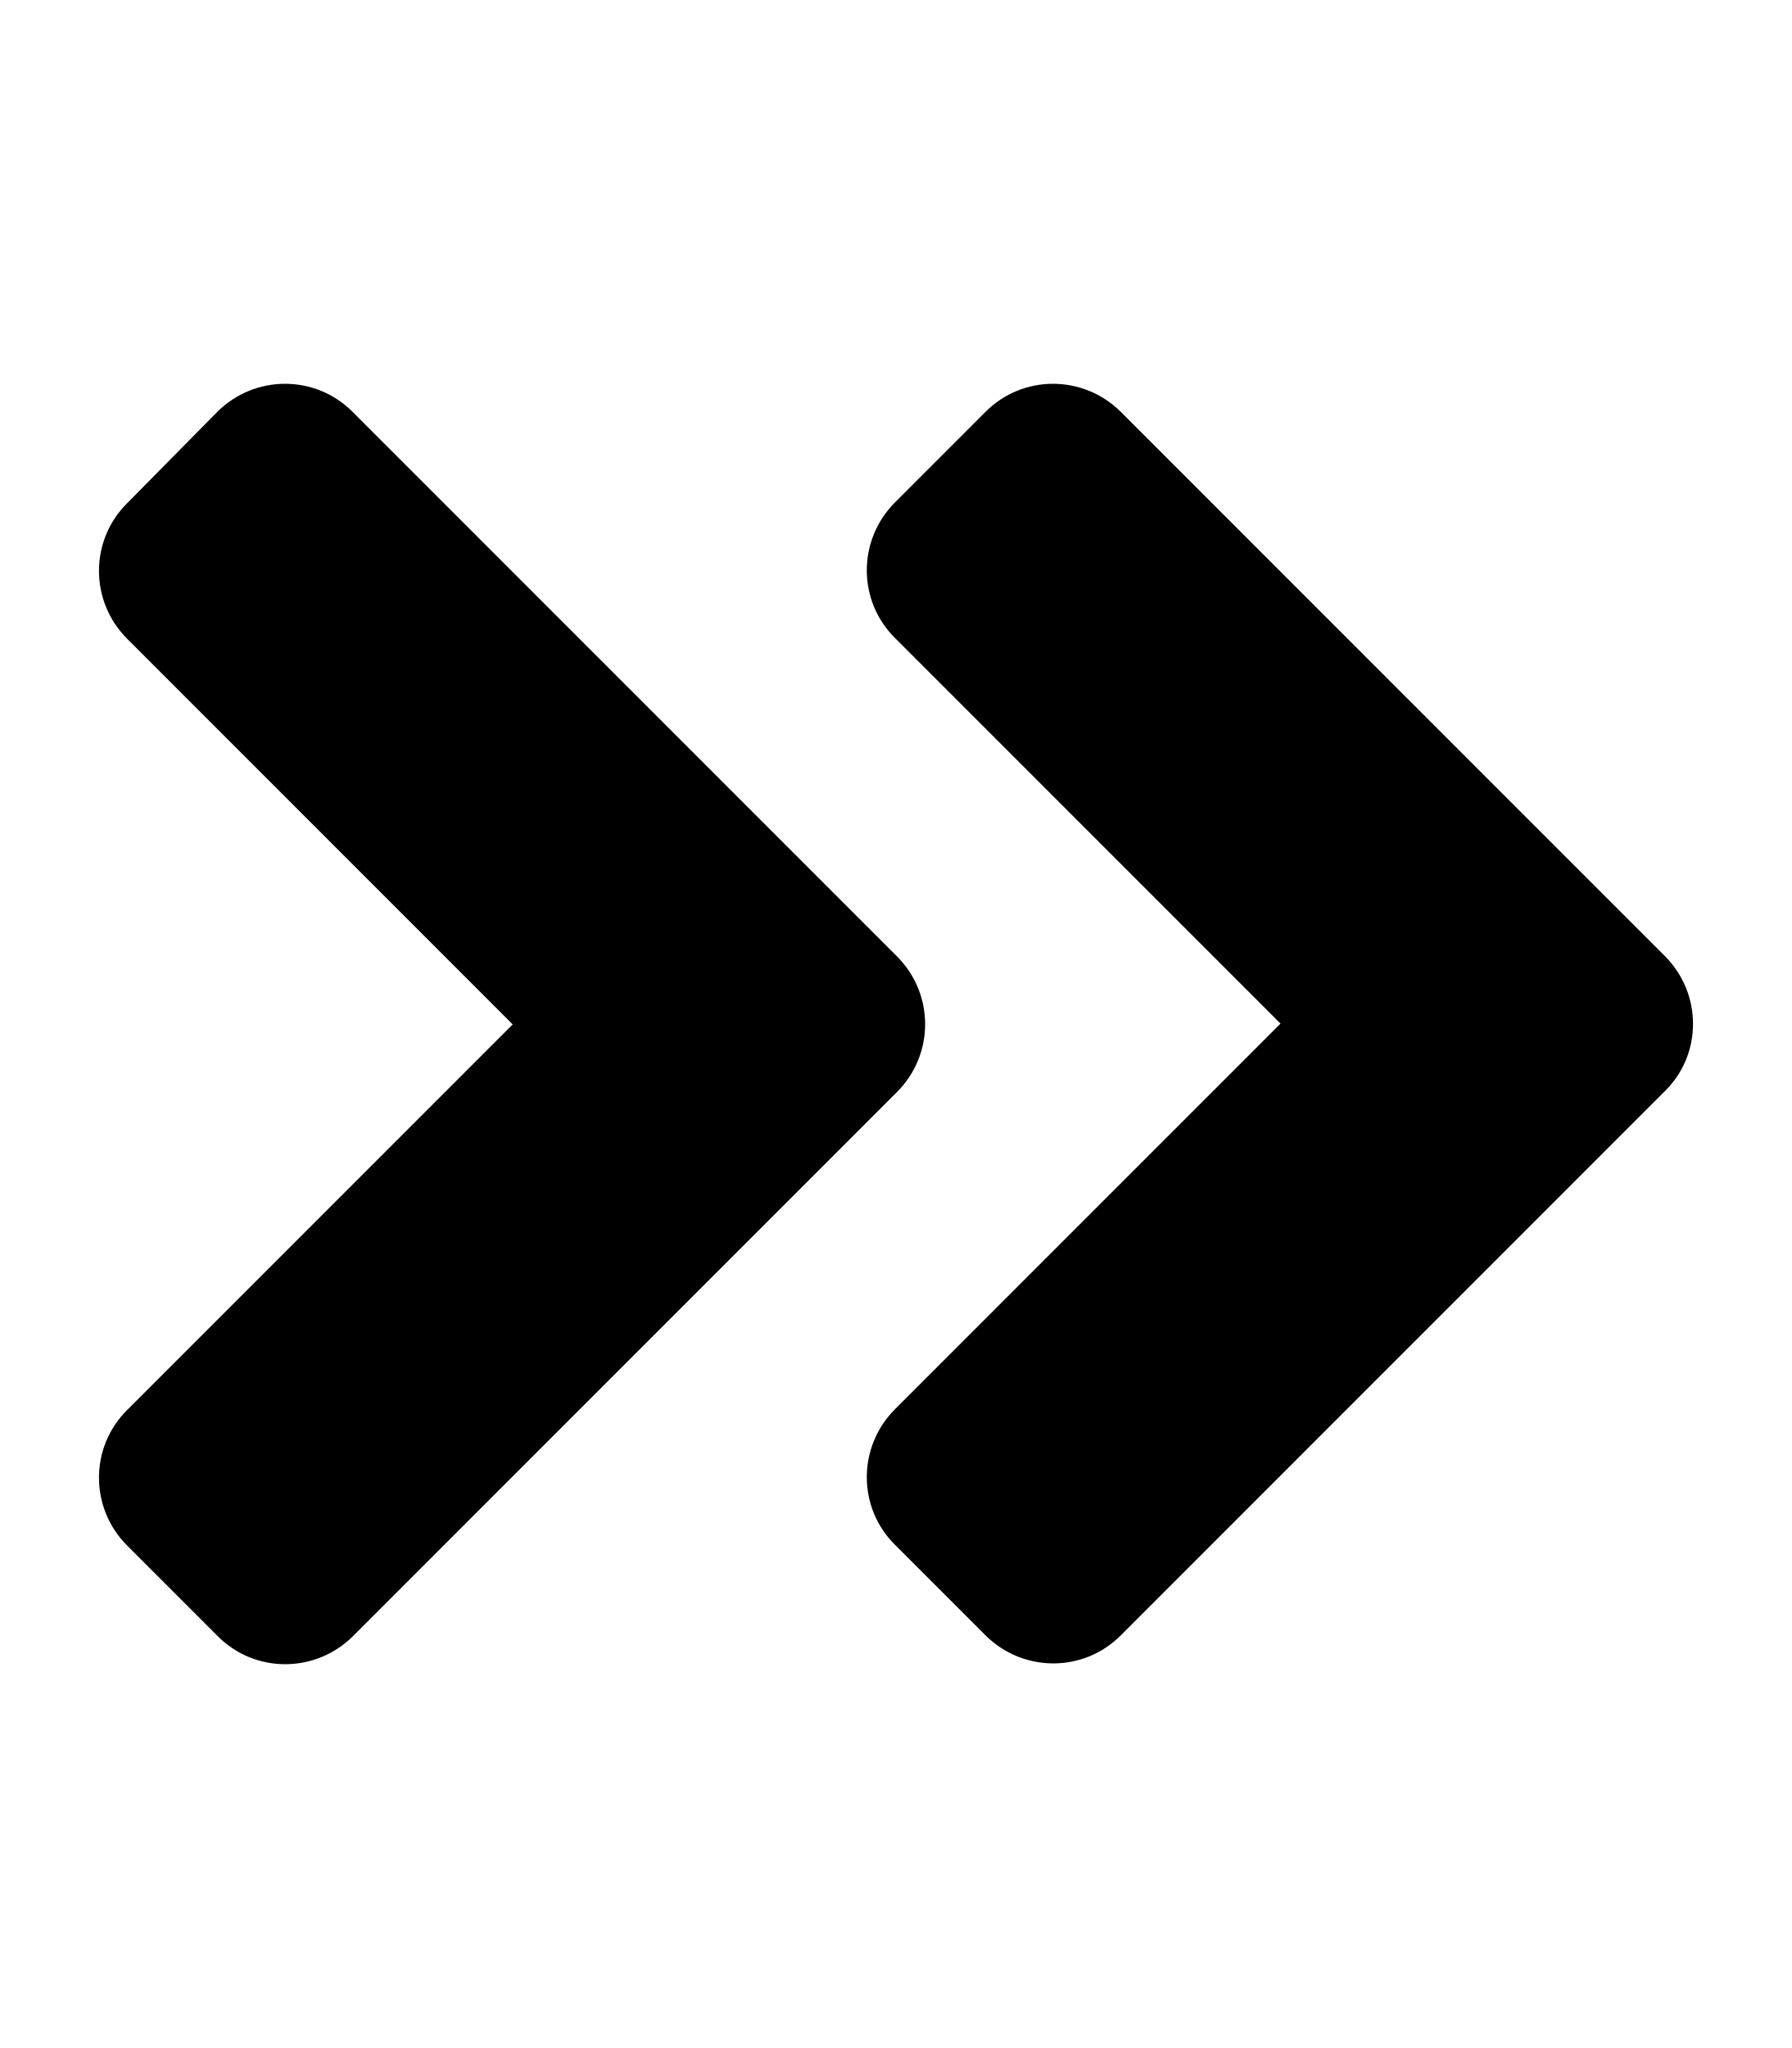
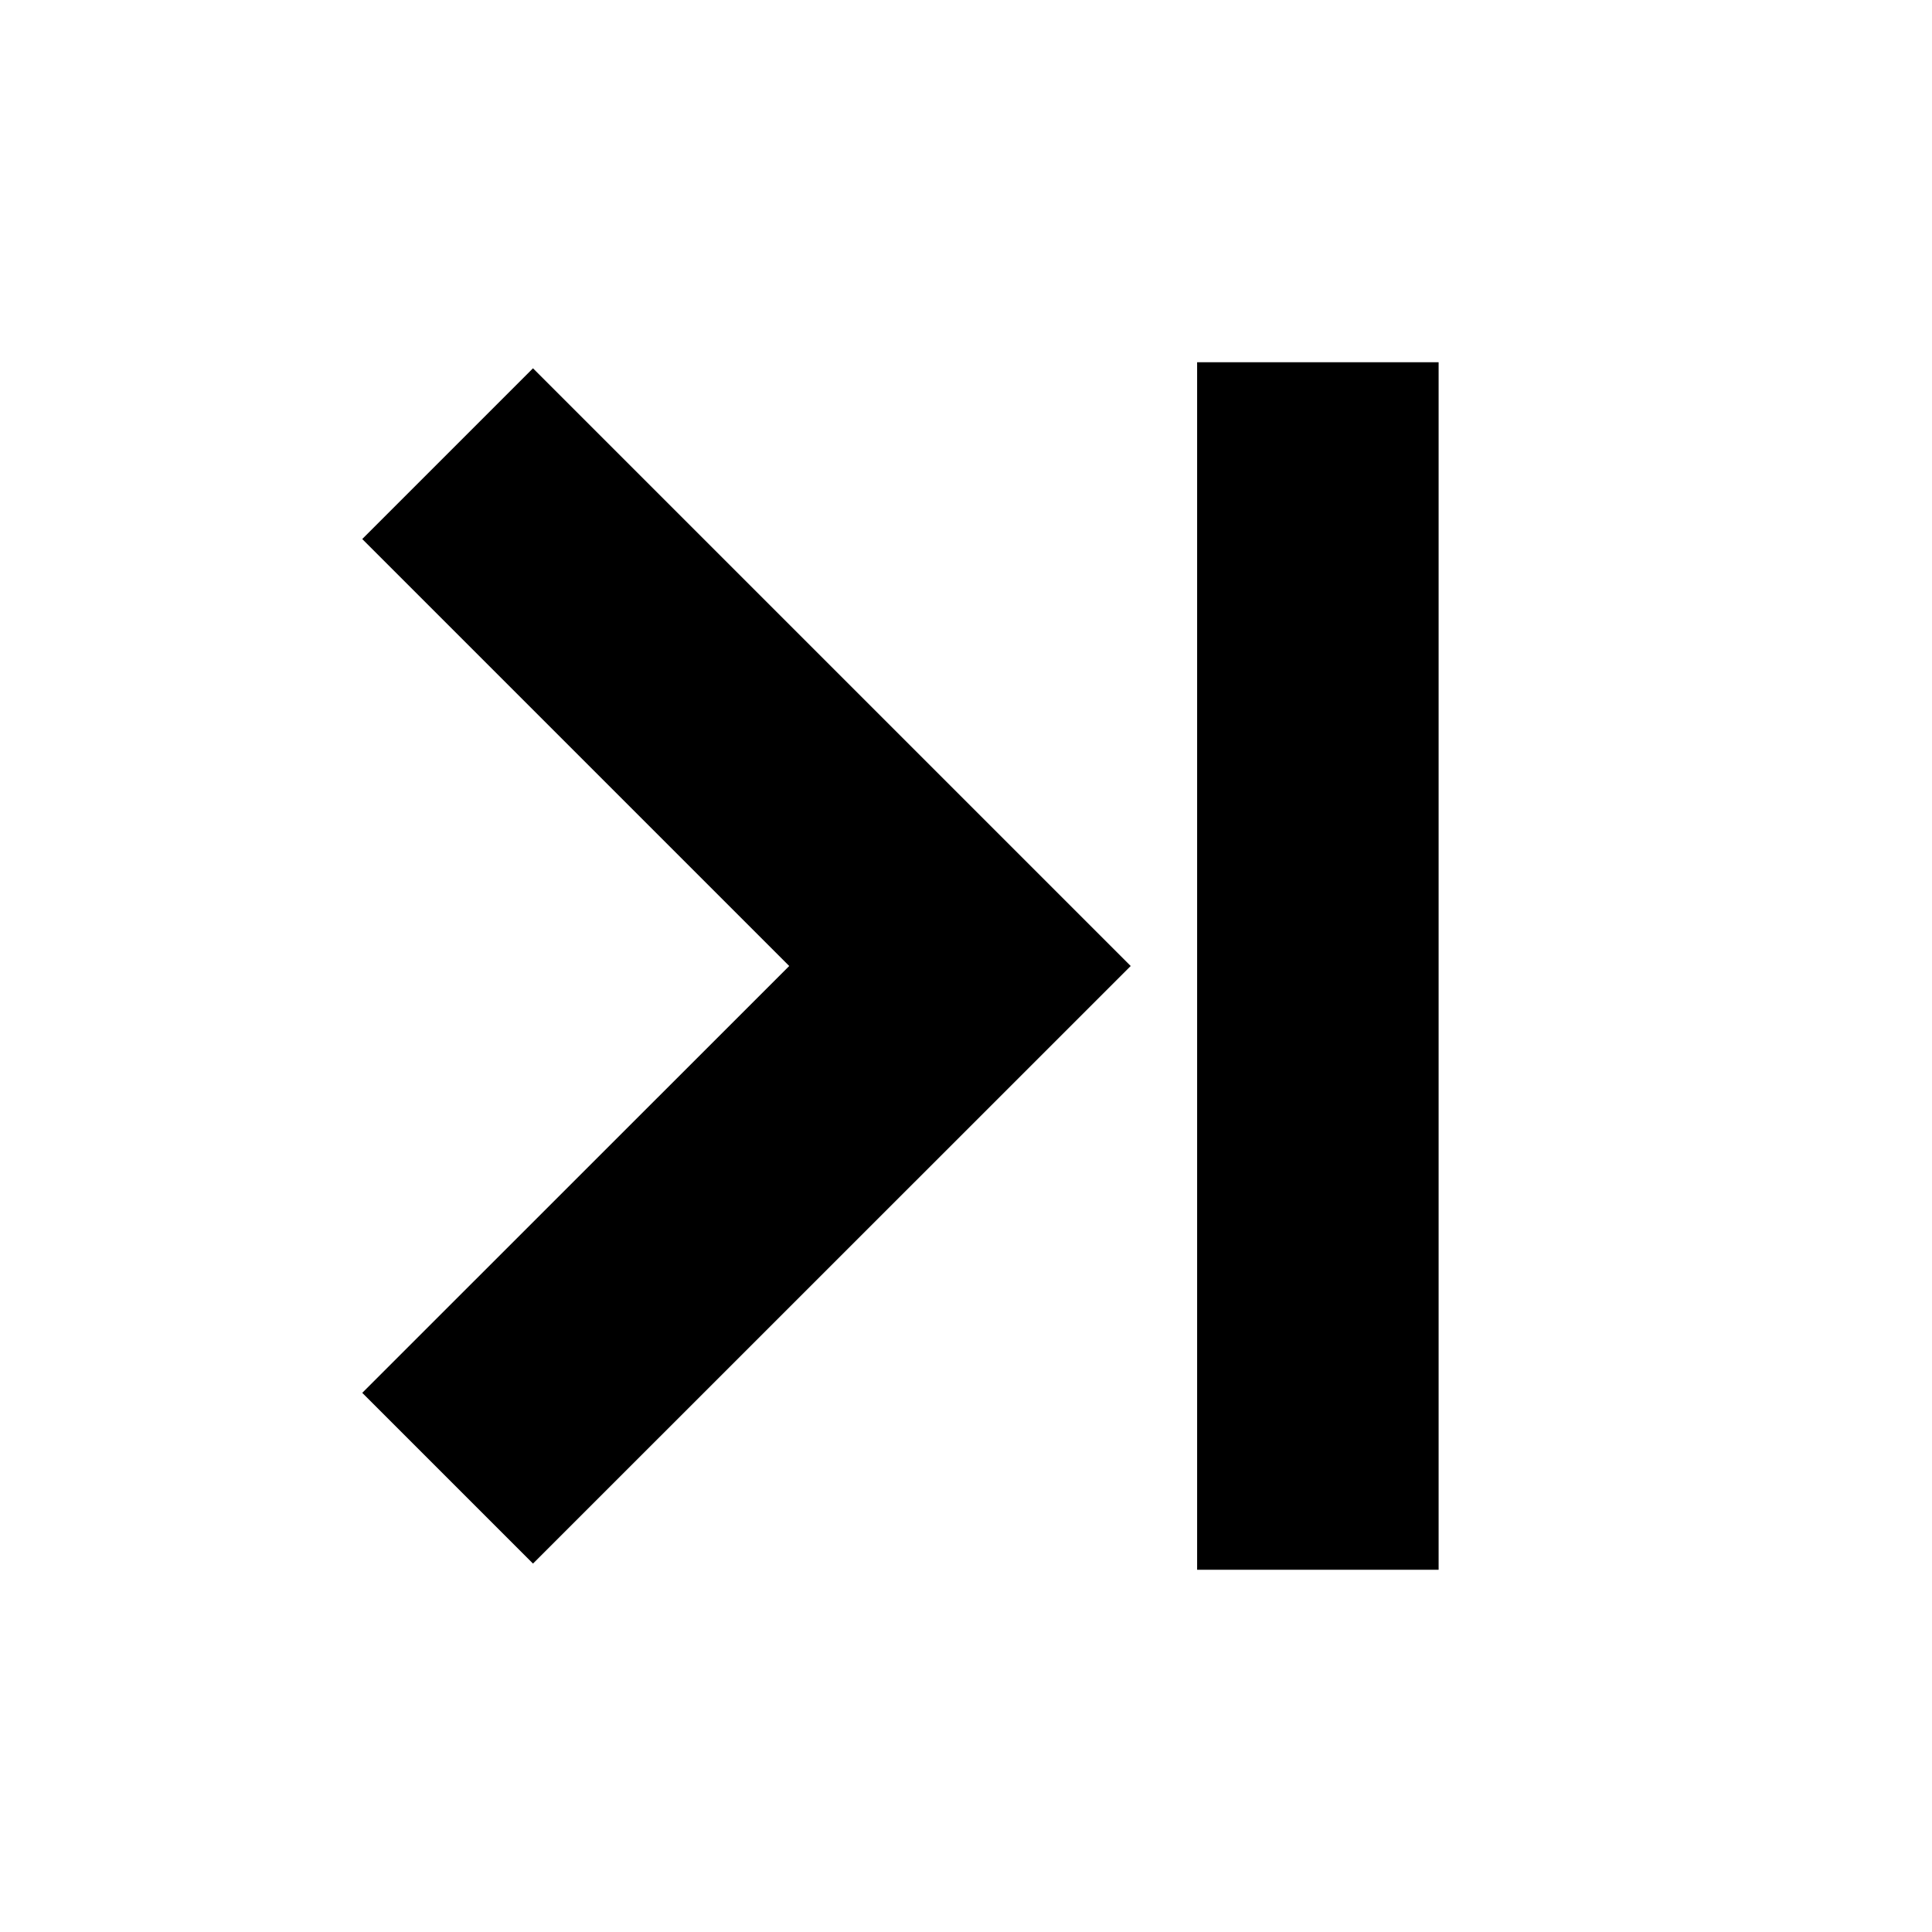
- <svg xmlns="http://www.w3.org/2000/svg" viewBox="0 0 448 512">
-   <path d="M224.3 273l-136 136c-9.4 9.4-24.6 9.4-33.9 0l-22.6-22.6c-9.4-9.4-9.4-24.6 0-33.9l96.4-96.4-96.4-96.4c-9.4-9.4-9.4-24.6 0-33.9L54.3 103c9.4-9.4 24.6-9.4 33.9 0l136 136c9.5 9.4 9.5 24.6.1 34zm192-34l-136-136c-9.4-9.4-24.6-9.4-33.9 0l-22.6 22.6c-9.4 9.4-9.4 24.6 0 33.9l96.4 96.4-96.4 96.4c-9.4 9.4-9.4 24.6 0 33.9l22.6 22.6c9.4 9.4 24.6 9.4 33.9 0l136-136c9.4-9.2 9.4-24.4 0-33.8z" />
+ <svg xmlns="http://www.w3.org/2000/svg" width="16" height="16" viewBox="0 0 16 16">
+   <path fill-rule="evenodd" d="M4.414,12.949 L3,11.535 L6.536,8 L3,4.464 L4.414,3.05 L9.364,8 L4.414,12.949 Z M9.914,3 L11.914,3 L11.914,13 L9.914,13 L9.914,3 Z" />
</svg>
